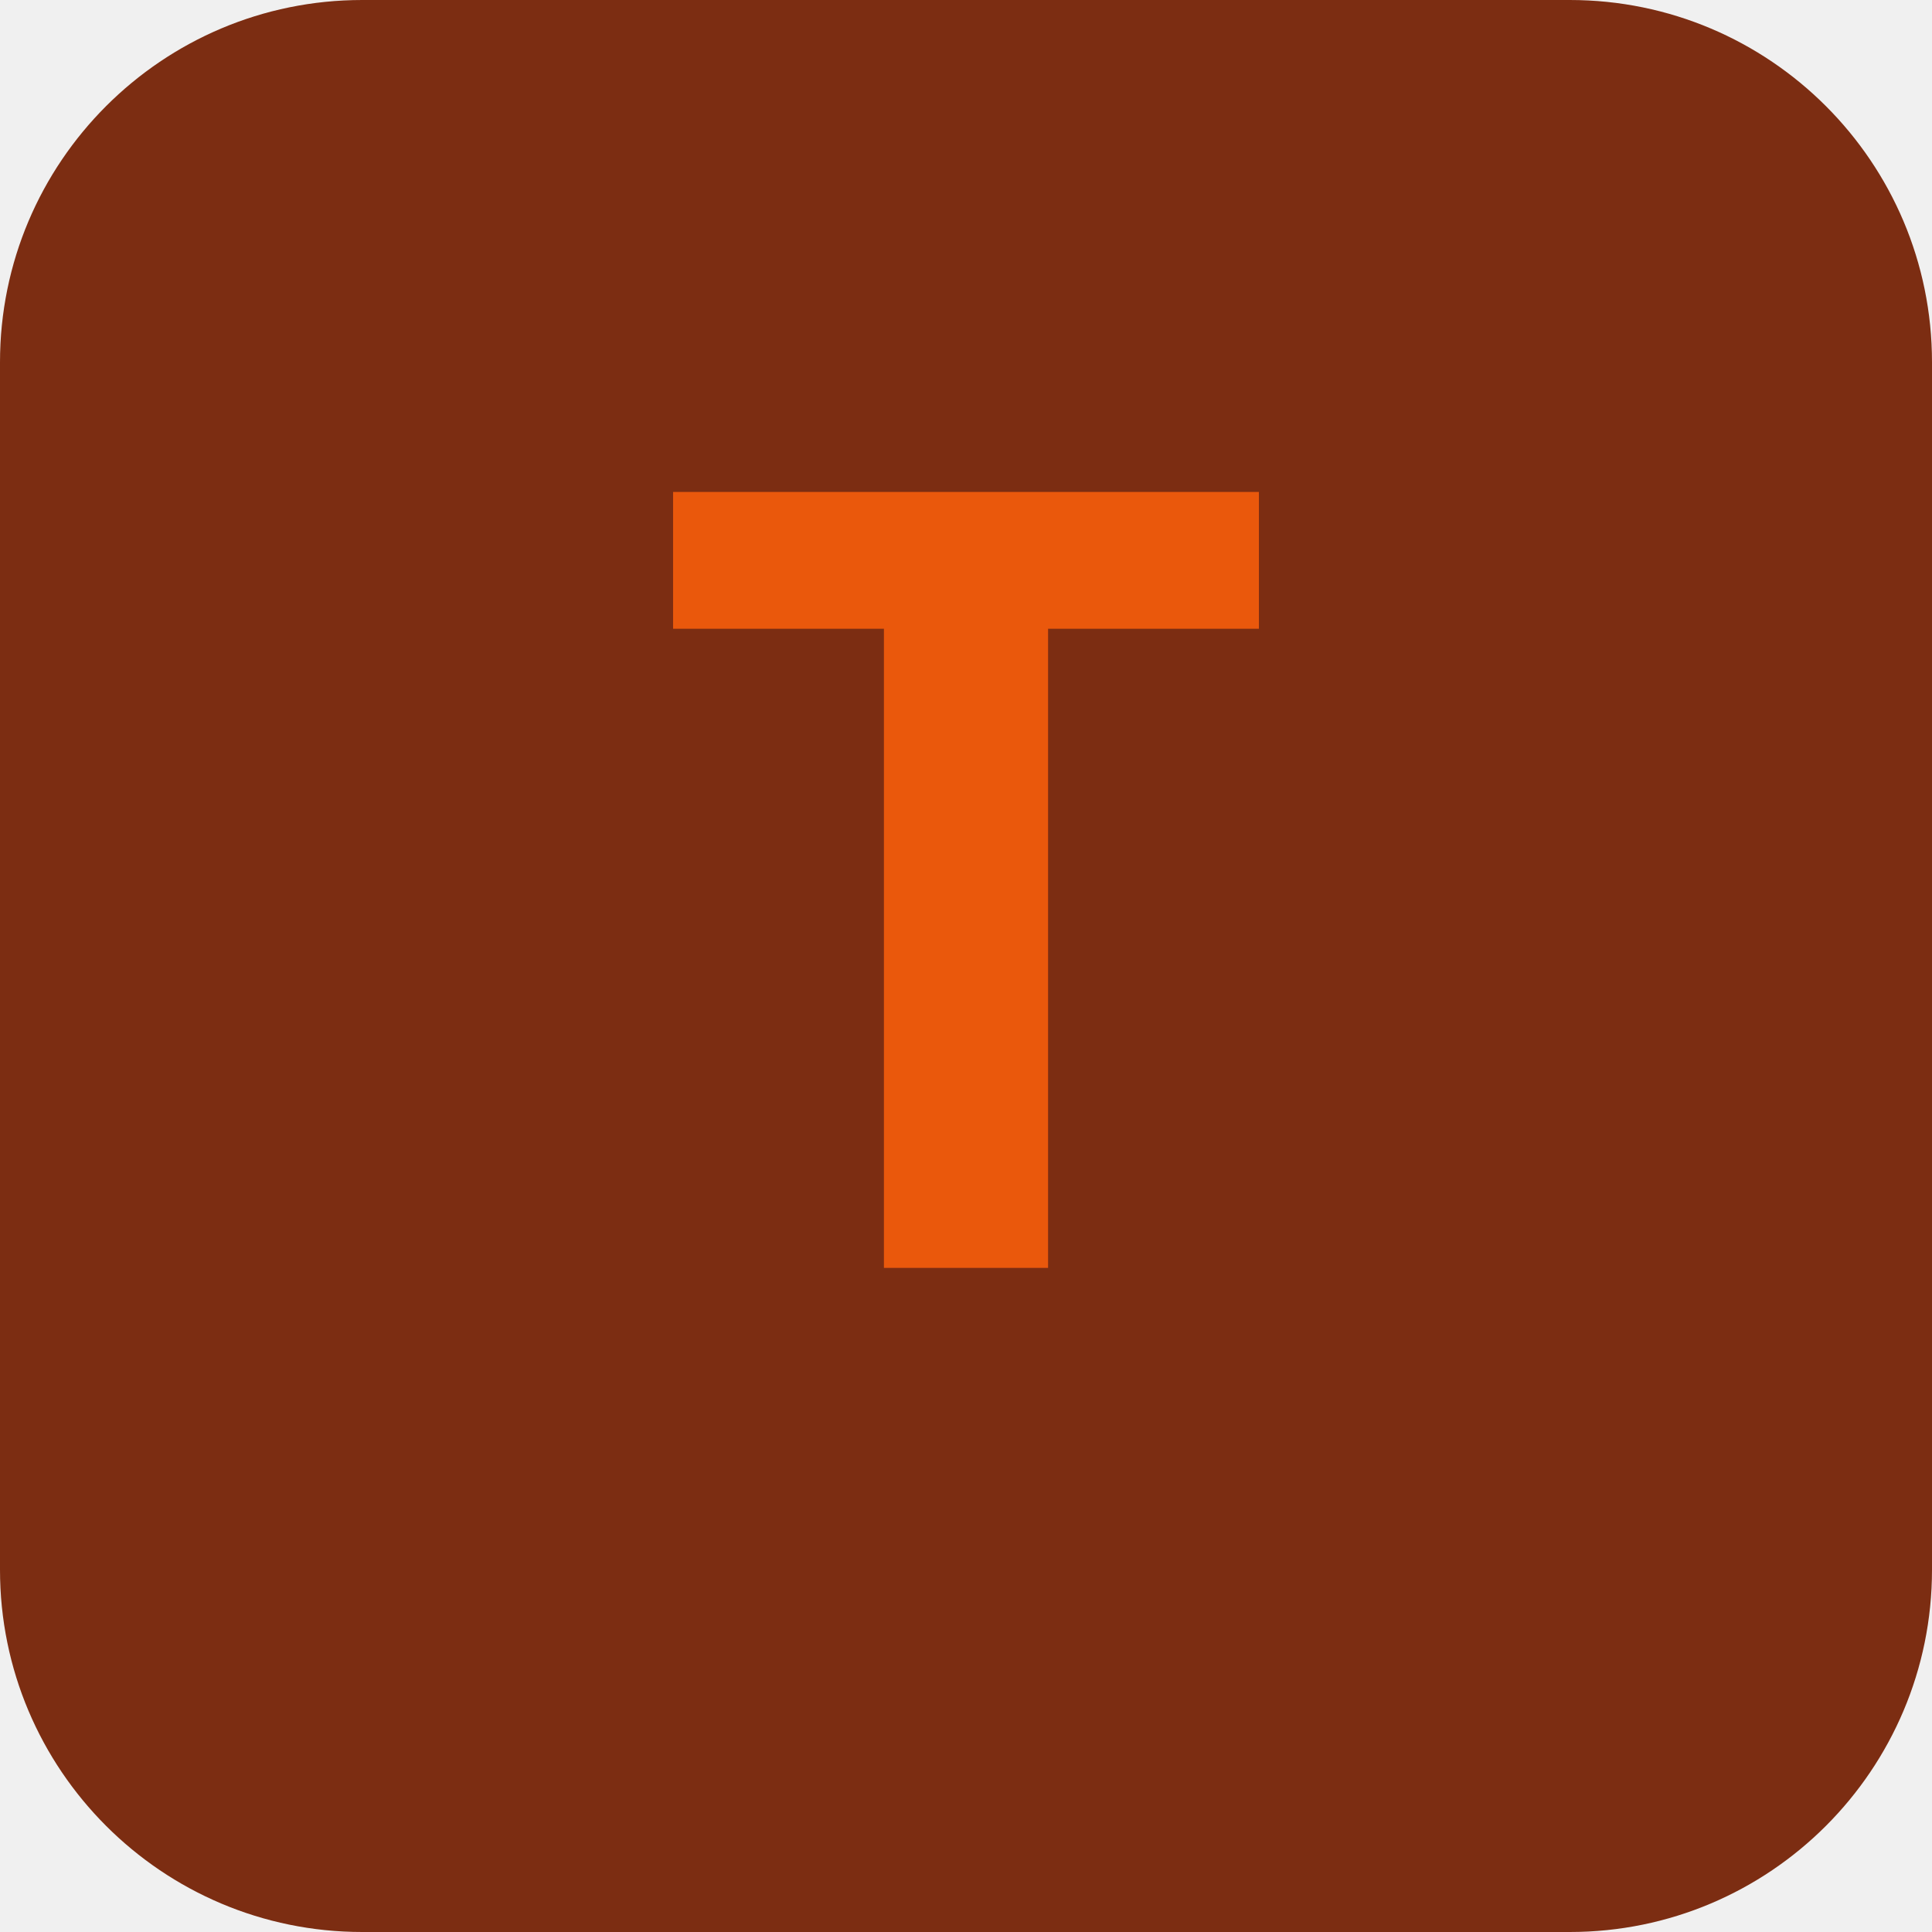
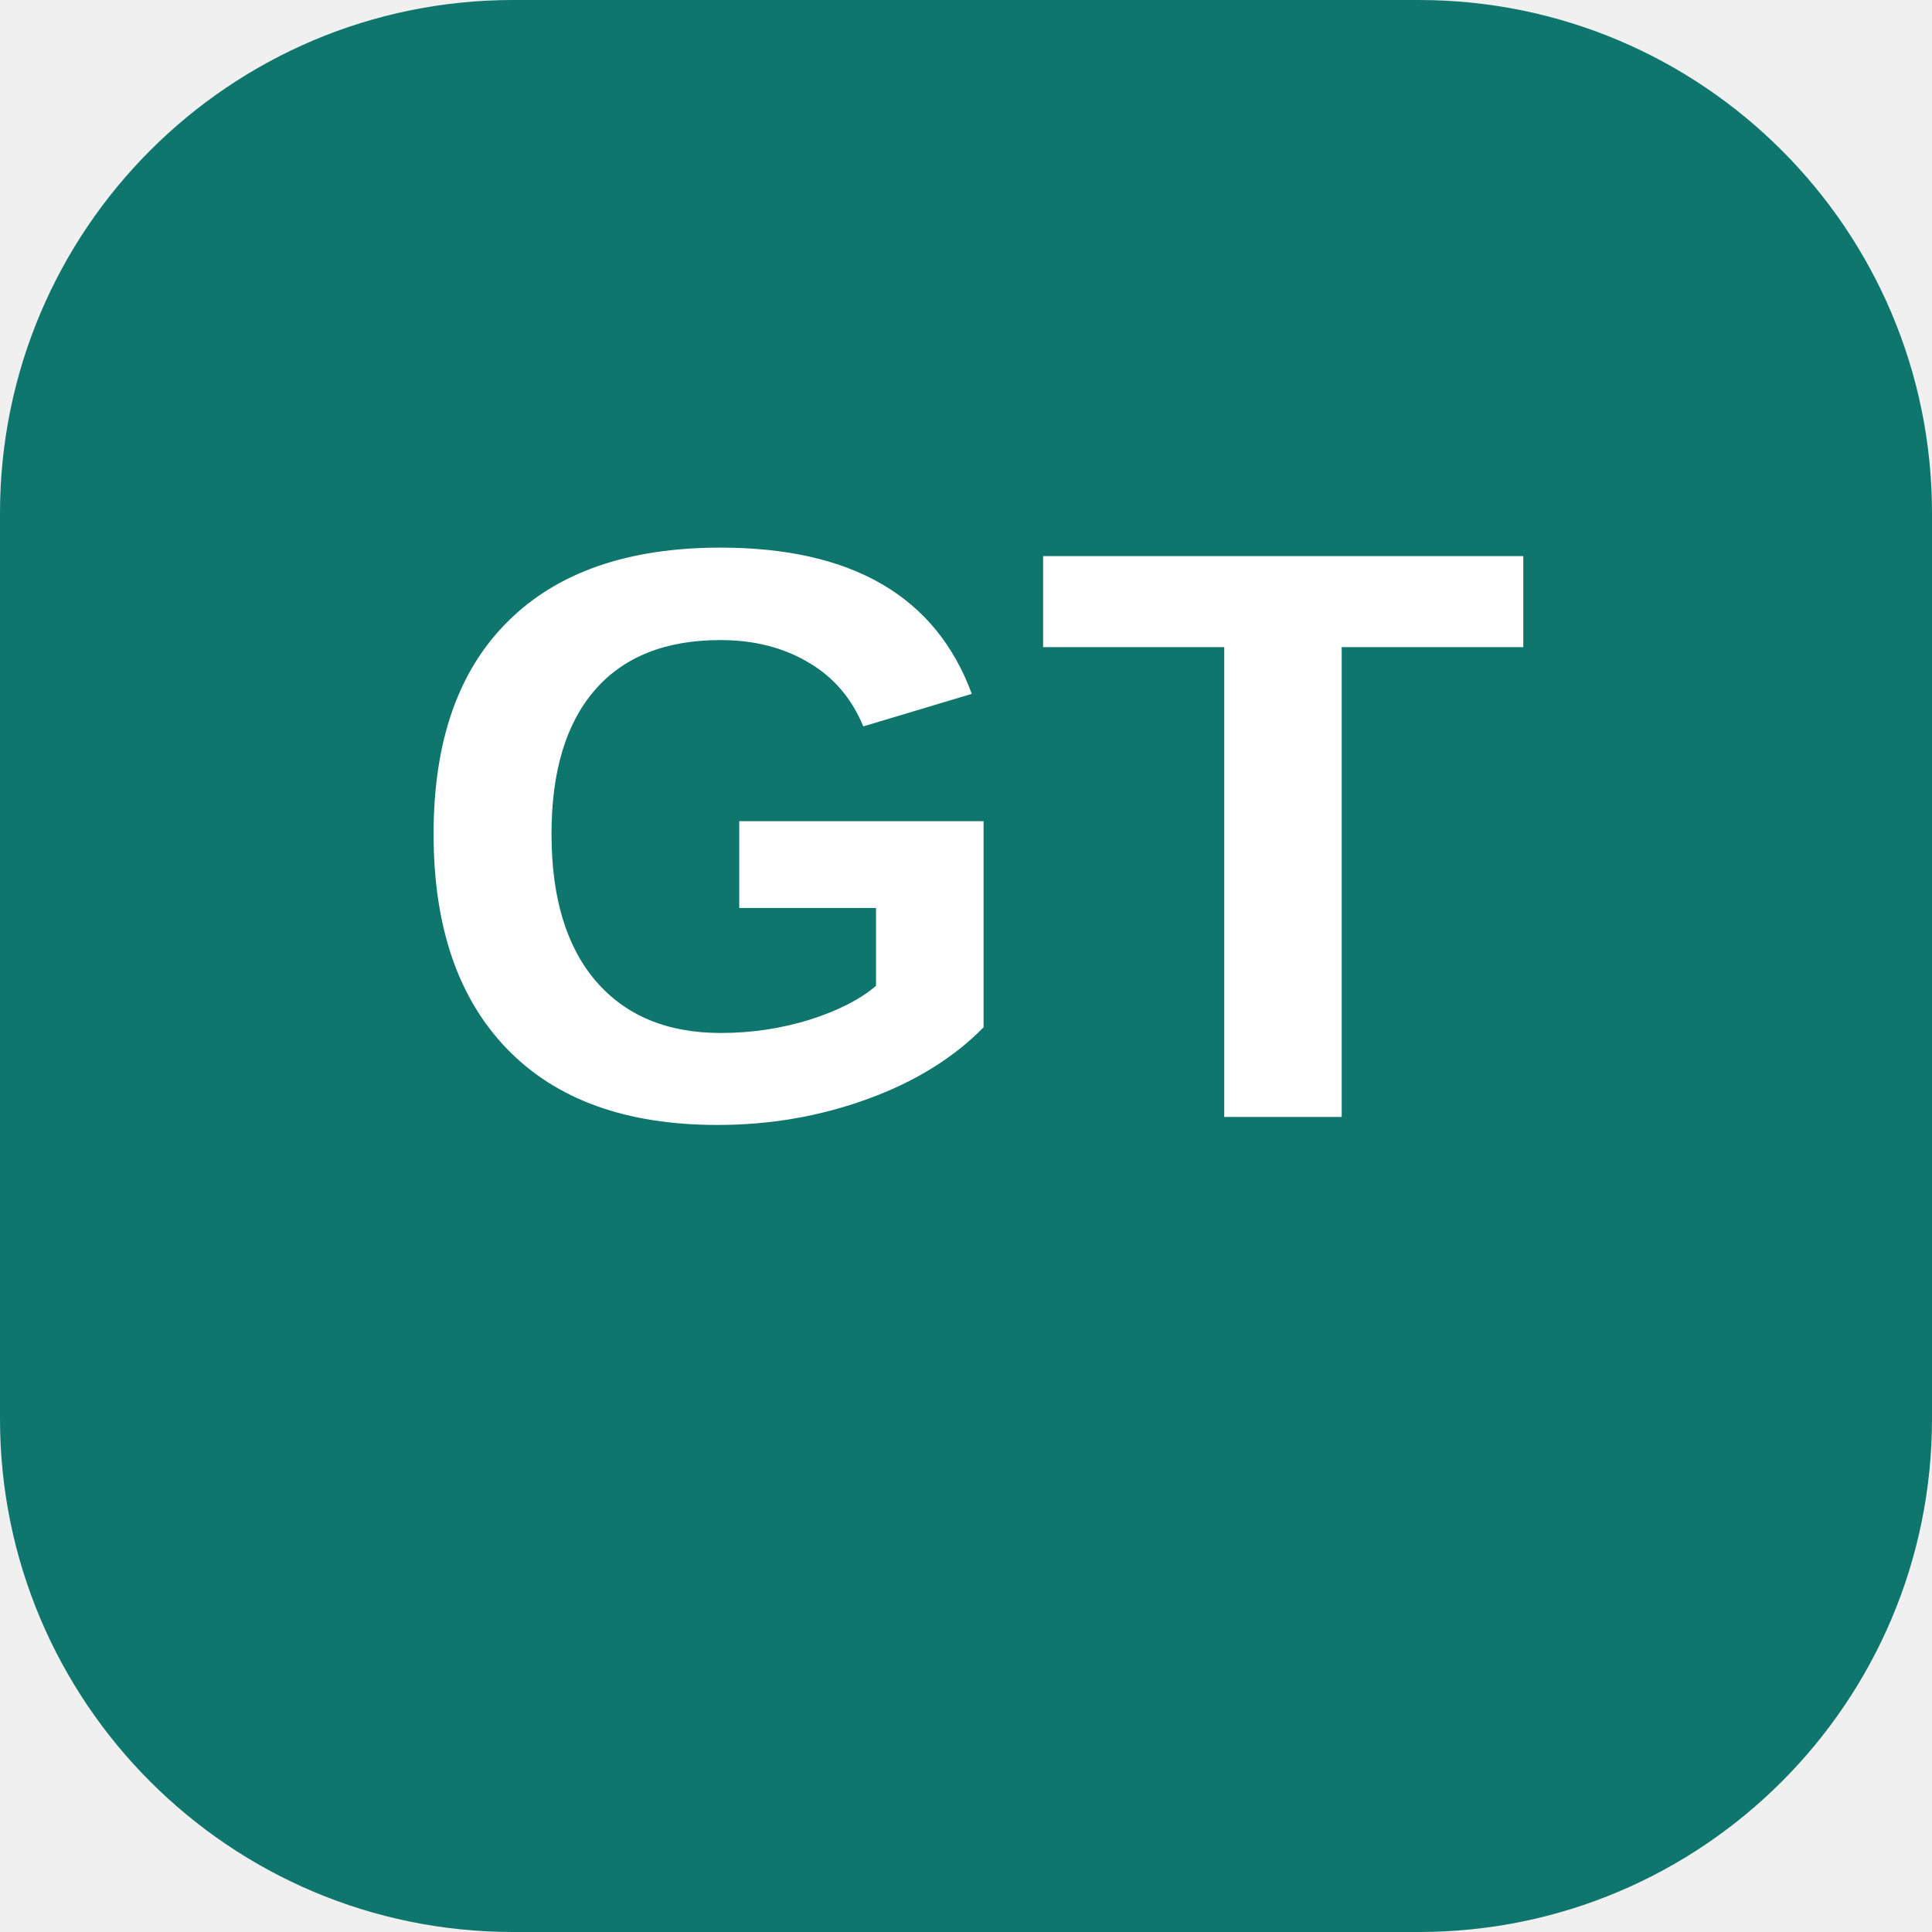
- <svg xmlns="http://www.w3.org/2000/svg" viewBox="0 0 64 64">
-   <rect width="64" height="64" rx="12" fill="#7C2D12" />
-   <text x="32" y="42" font-family="system-ui,sans-serif" font-size="36" font-weight="700" text-anchor="middle" fill="#EA580C">T</text>
+ <svg xmlns="http://www.w3.org/2000/svg" viewBox="0 0 64 64" width="64" height="64">
+   <rect width="64" height="64" rx="17" fill="#0F766E" />
+   <text x="32" y="37" font-family="Arial,Helvetica,sans-serif" font-size="27" font-weight="800" text-anchor="middle" fill="#FFFFFF">GT</text>
</svg>
